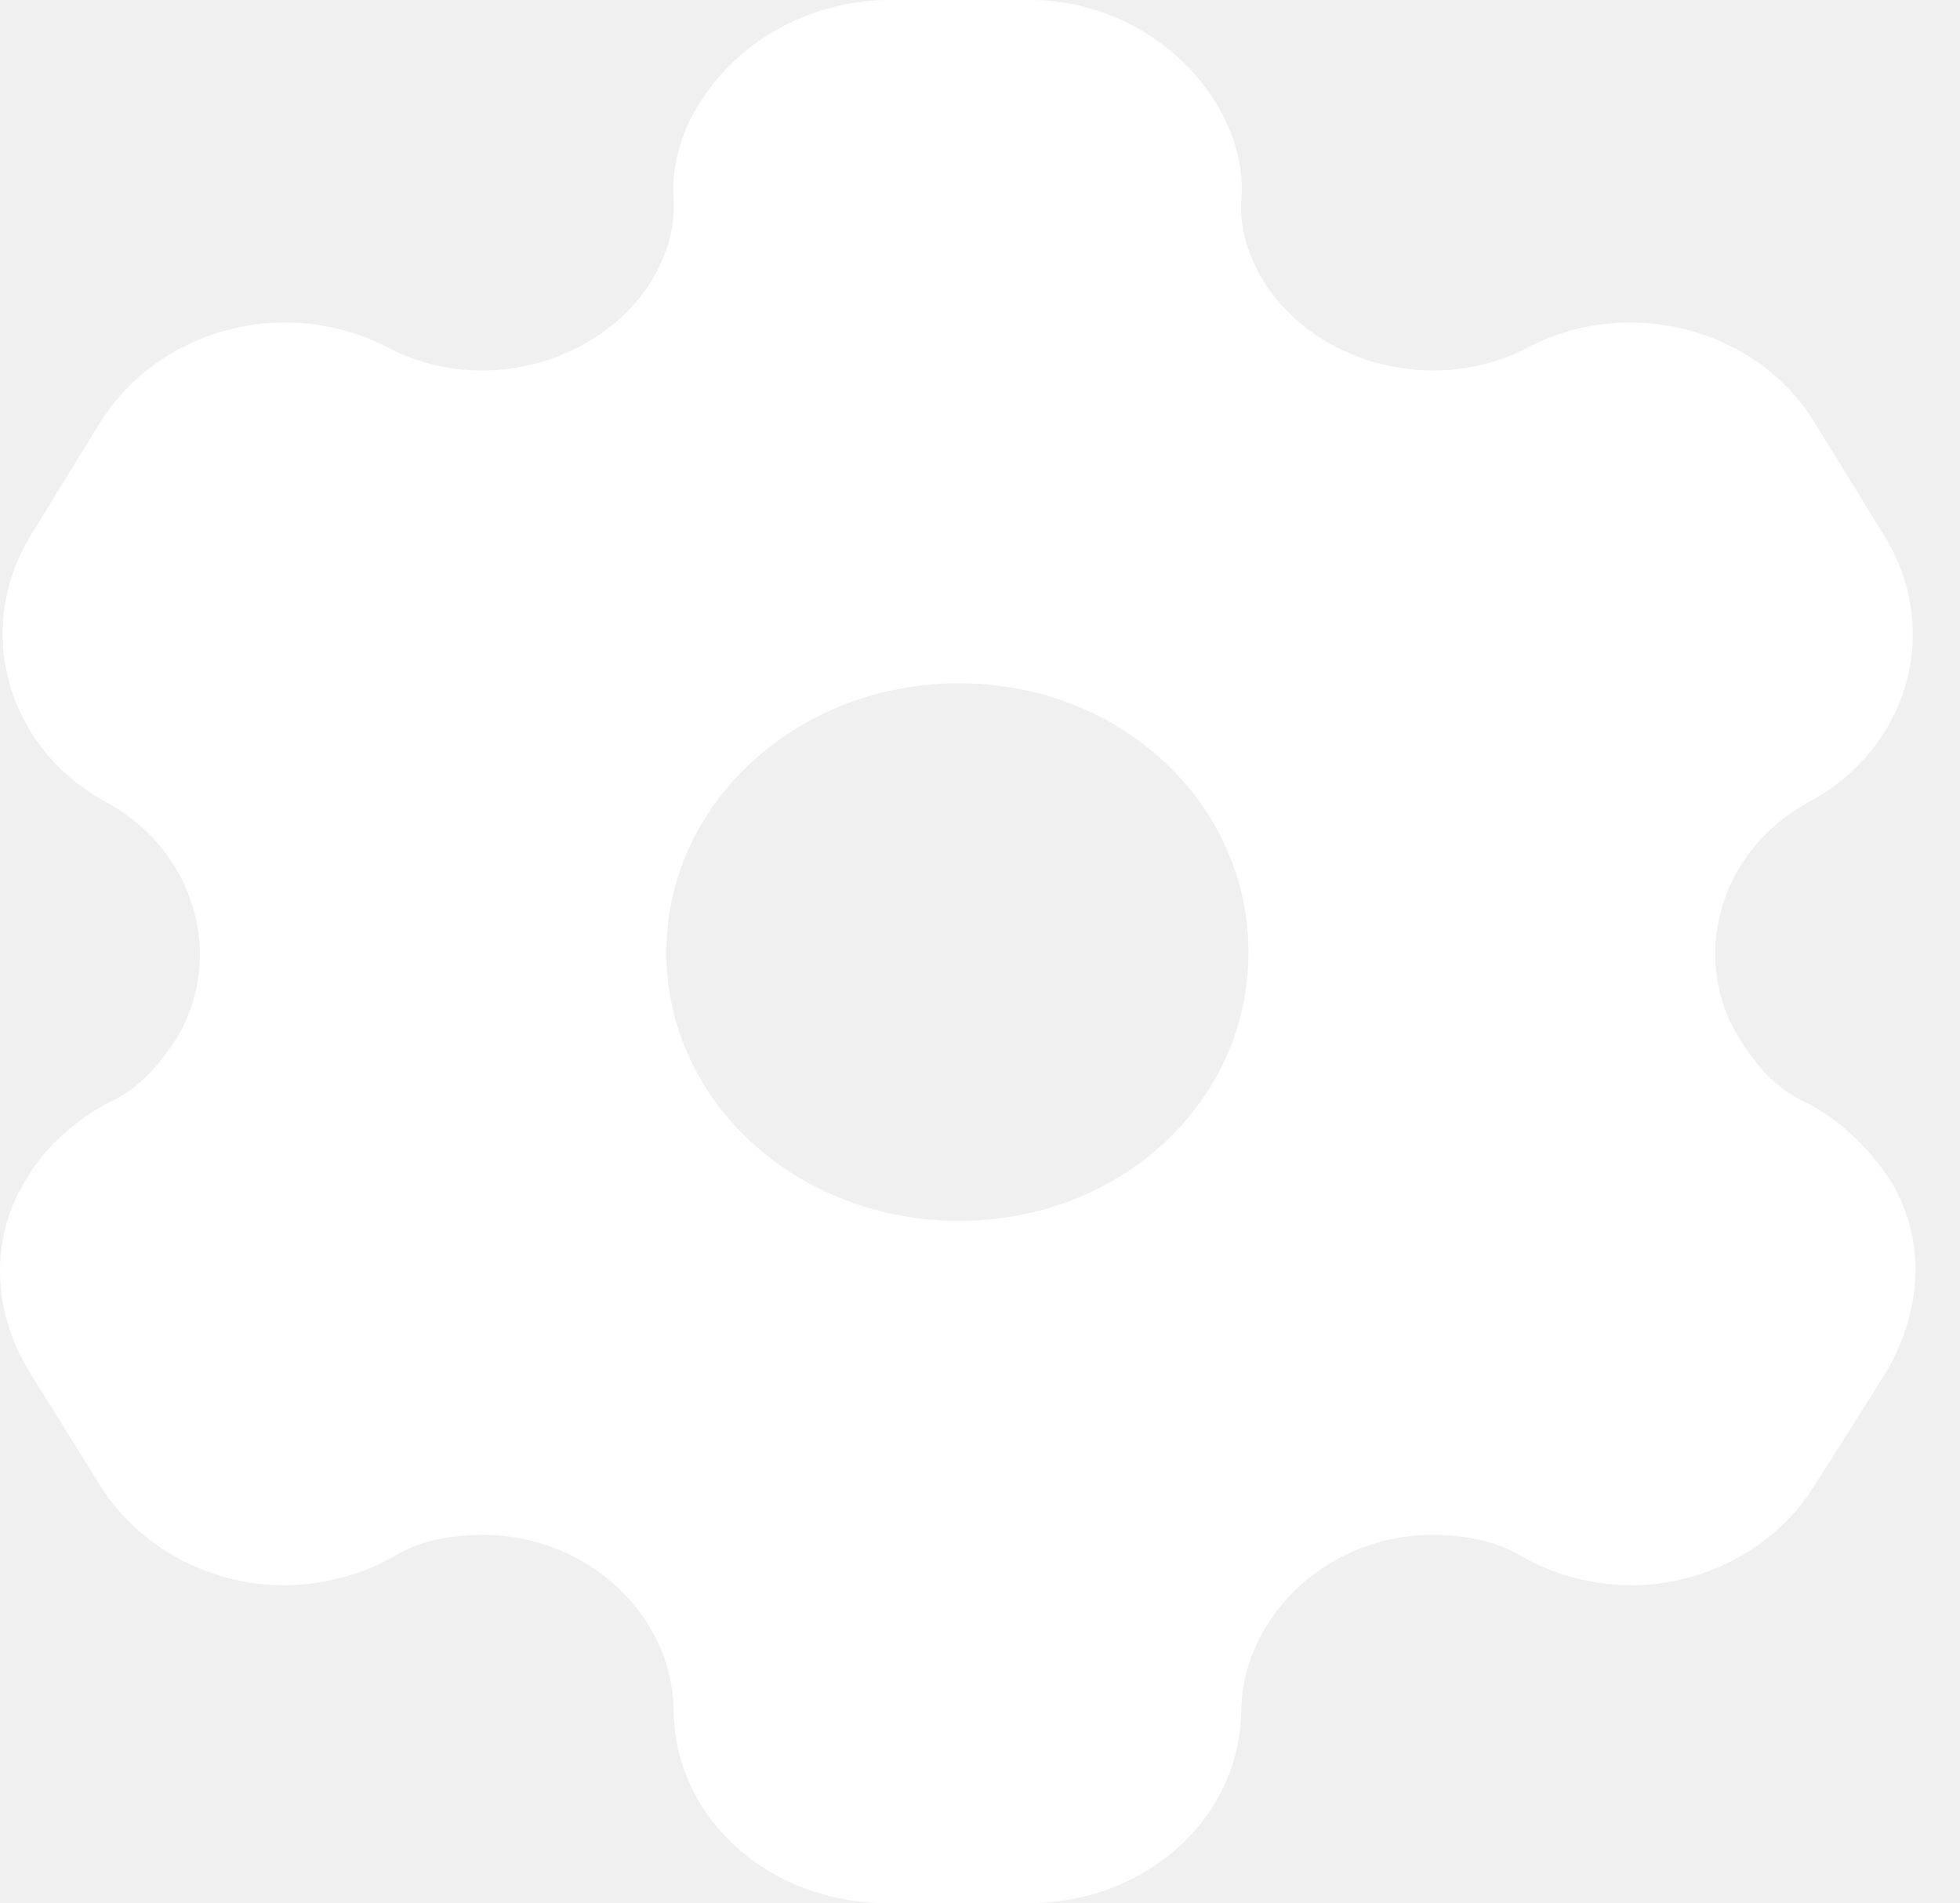
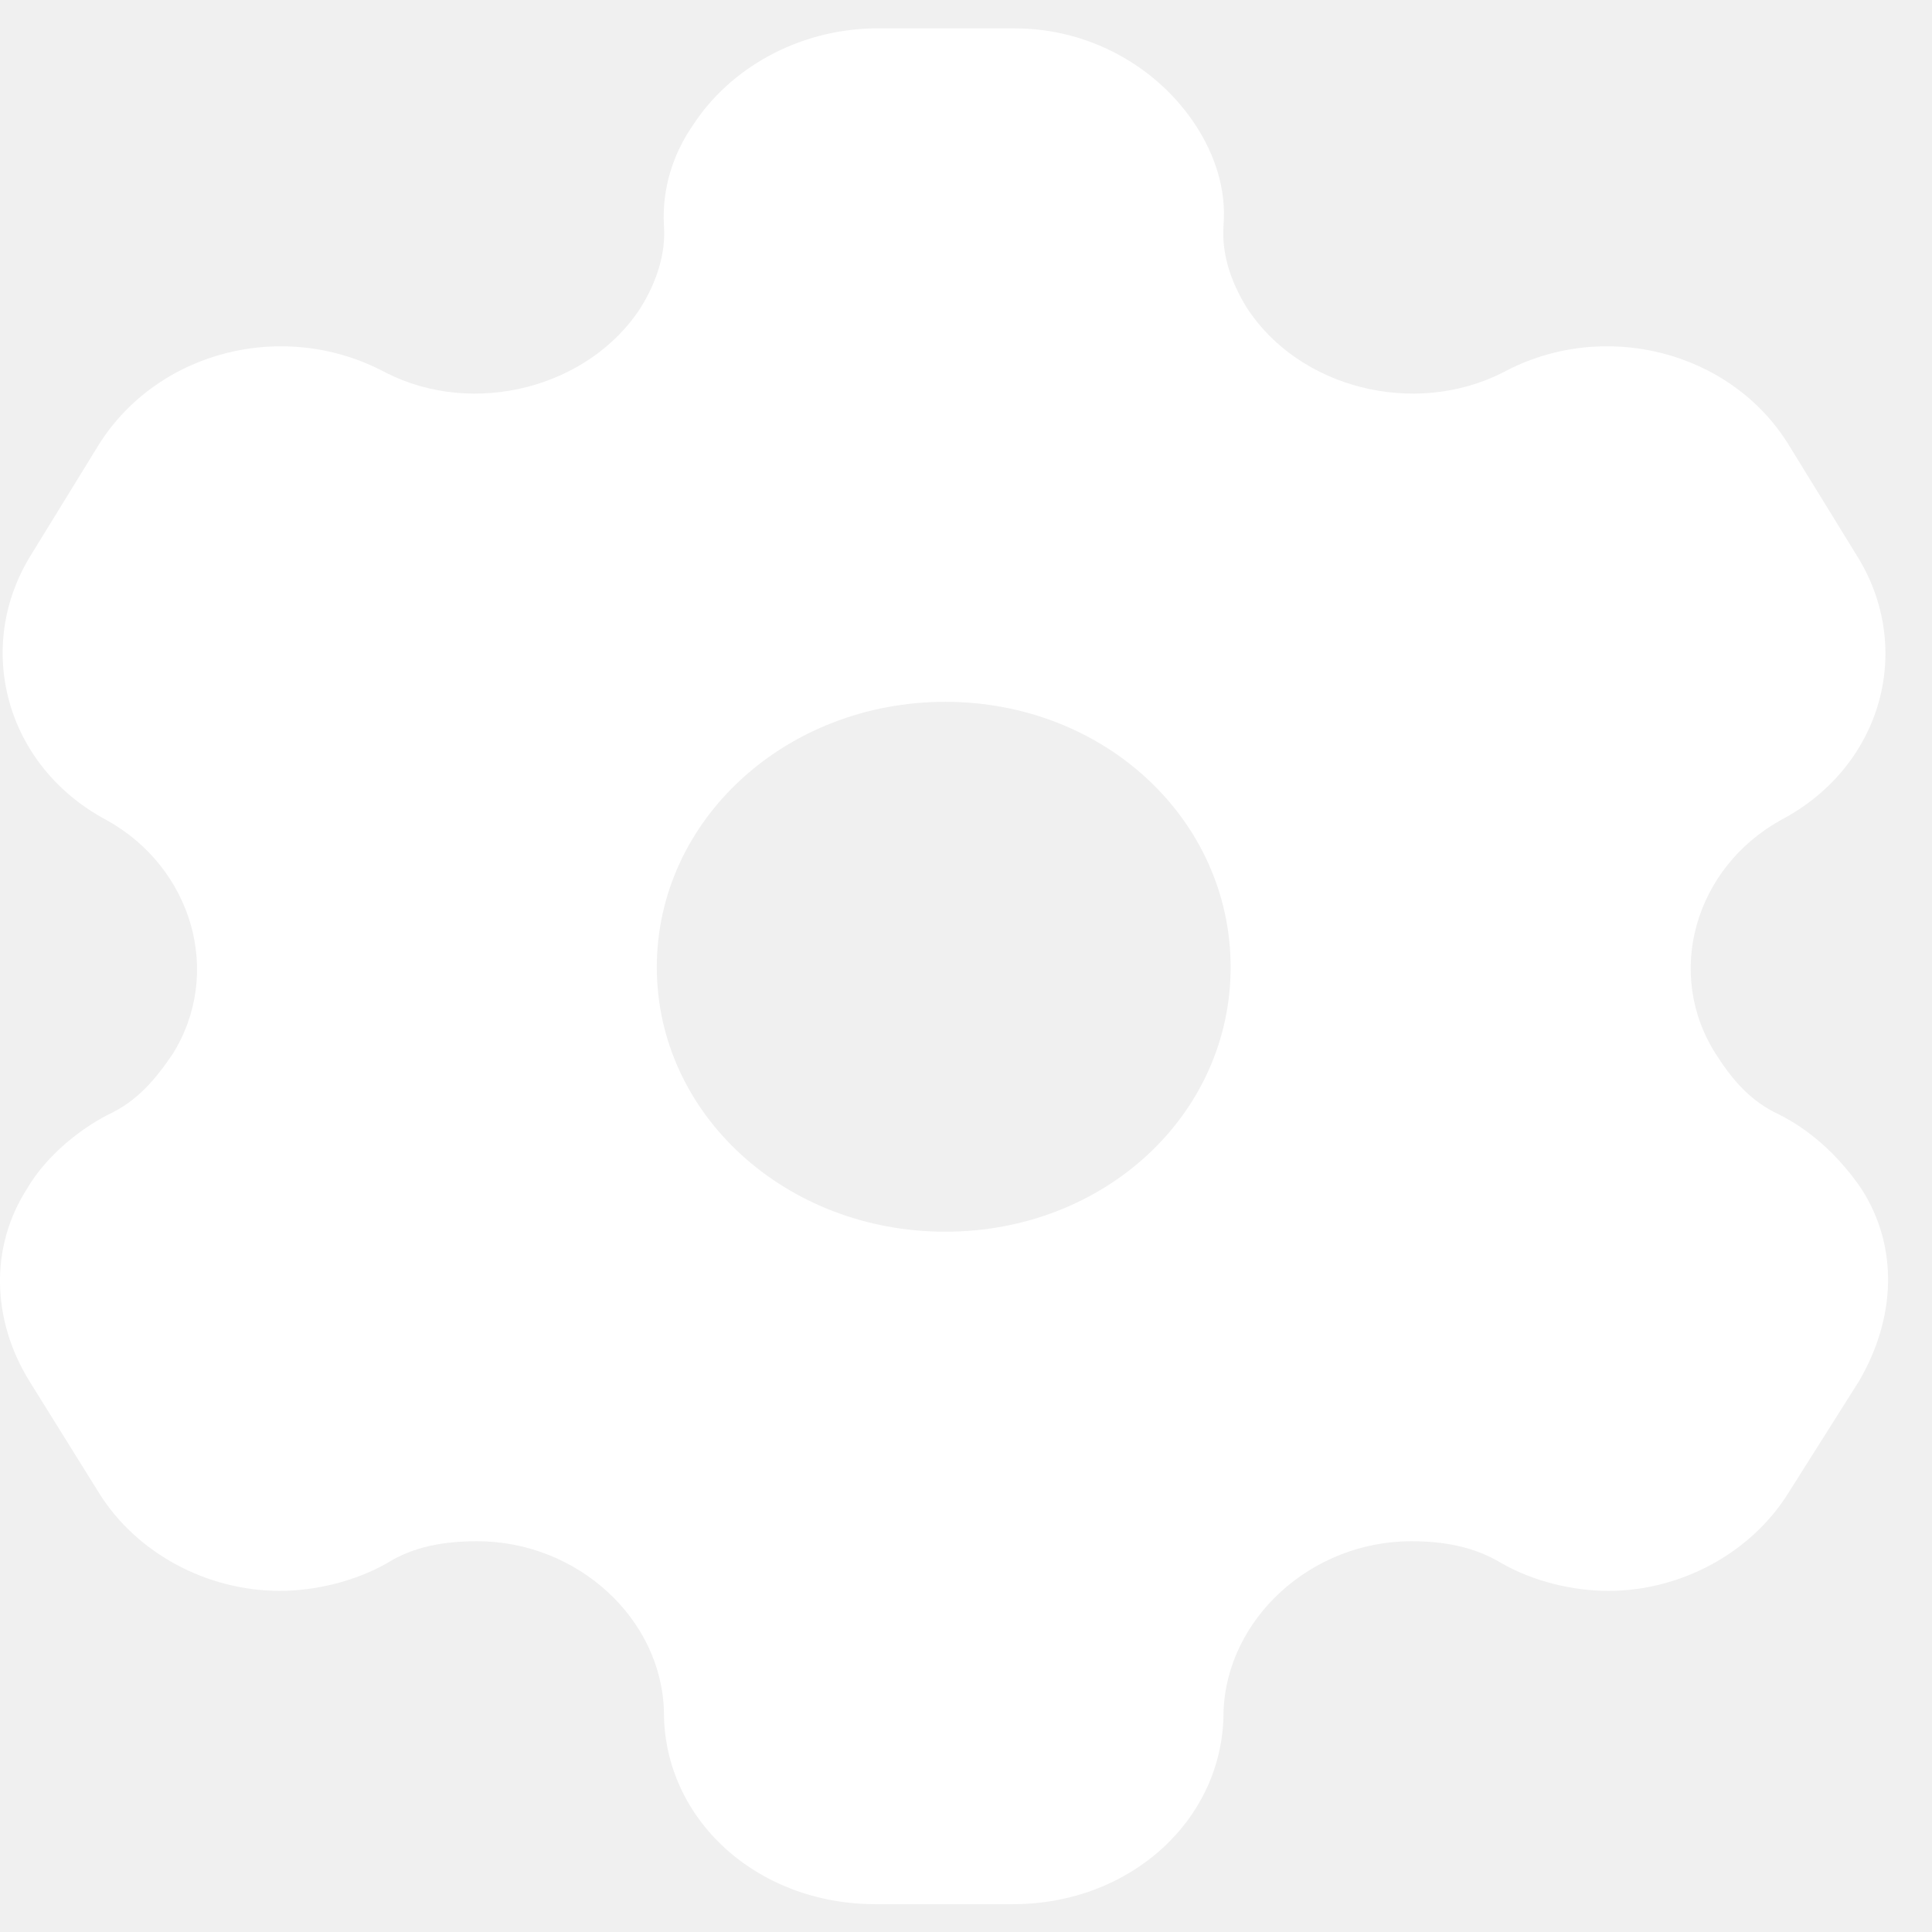
- <svg xmlns="http://www.w3.org/2000/svg" width="34" height="33" viewBox="0 0 34 33" fill="none">
+ <svg xmlns="http://www.w3.org/2000/svg" width="38" height="38" viewBox="0 0 34 33" fill="none">
  <path d="M17.868 0C19.19 0 20.388 0.693 21.049 1.717C21.371 2.212 21.585 2.822 21.532 3.466C21.496 3.961 21.657 4.456 21.943 4.918C22.854 6.321 24.874 6.85 26.446 6.057C28.216 5.1 30.45 5.678 31.468 7.312L32.666 9.259C33.702 10.893 33.13 12.989 31.343 13.93C29.824 14.772 29.288 16.637 30.2 18.056C30.485 18.502 30.807 18.882 31.308 19.113C31.933 19.426 32.416 19.922 32.755 20.417C33.416 21.44 33.363 22.694 32.719 23.8L31.468 25.781C30.807 26.837 29.574 27.497 28.305 27.497C27.68 27.497 26.983 27.332 26.411 27.002C25.946 26.722 25.41 26.623 24.838 26.623C23.069 26.623 21.585 27.992 21.532 29.627C21.532 31.525 19.887 33.01 17.832 33.01H15.402C13.328 33.01 11.684 31.525 11.684 29.627C11.648 27.992 10.165 26.623 8.396 26.623C7.806 26.623 7.27 26.722 6.823 27.002C6.251 27.332 5.536 27.497 4.929 27.497C3.642 27.497 2.409 26.837 1.747 25.781L0.514 23.8C-0.147 22.727 -0.183 21.44 0.478 20.417C0.764 19.922 1.301 19.426 1.908 19.113C2.409 18.882 2.73 18.502 3.034 18.056C3.928 16.637 3.392 14.772 1.872 13.93C0.103 12.989 -0.469 10.893 0.55 9.259L1.747 7.312C2.784 5.678 5 5.1 6.787 6.057C8.342 6.85 10.362 6.321 11.273 4.918C11.559 4.456 11.72 3.961 11.684 3.466C11.648 2.822 11.845 2.212 12.185 1.717C12.846 0.693 14.043 0.033 15.348 0H17.868ZM16.635 11.851C13.829 11.851 11.559 13.93 11.559 16.521C11.559 19.113 13.829 21.176 16.635 21.176C19.441 21.176 21.657 19.113 21.657 16.521C21.657 13.93 19.441 11.851 16.635 11.851Z" fill="white" />
</svg>
